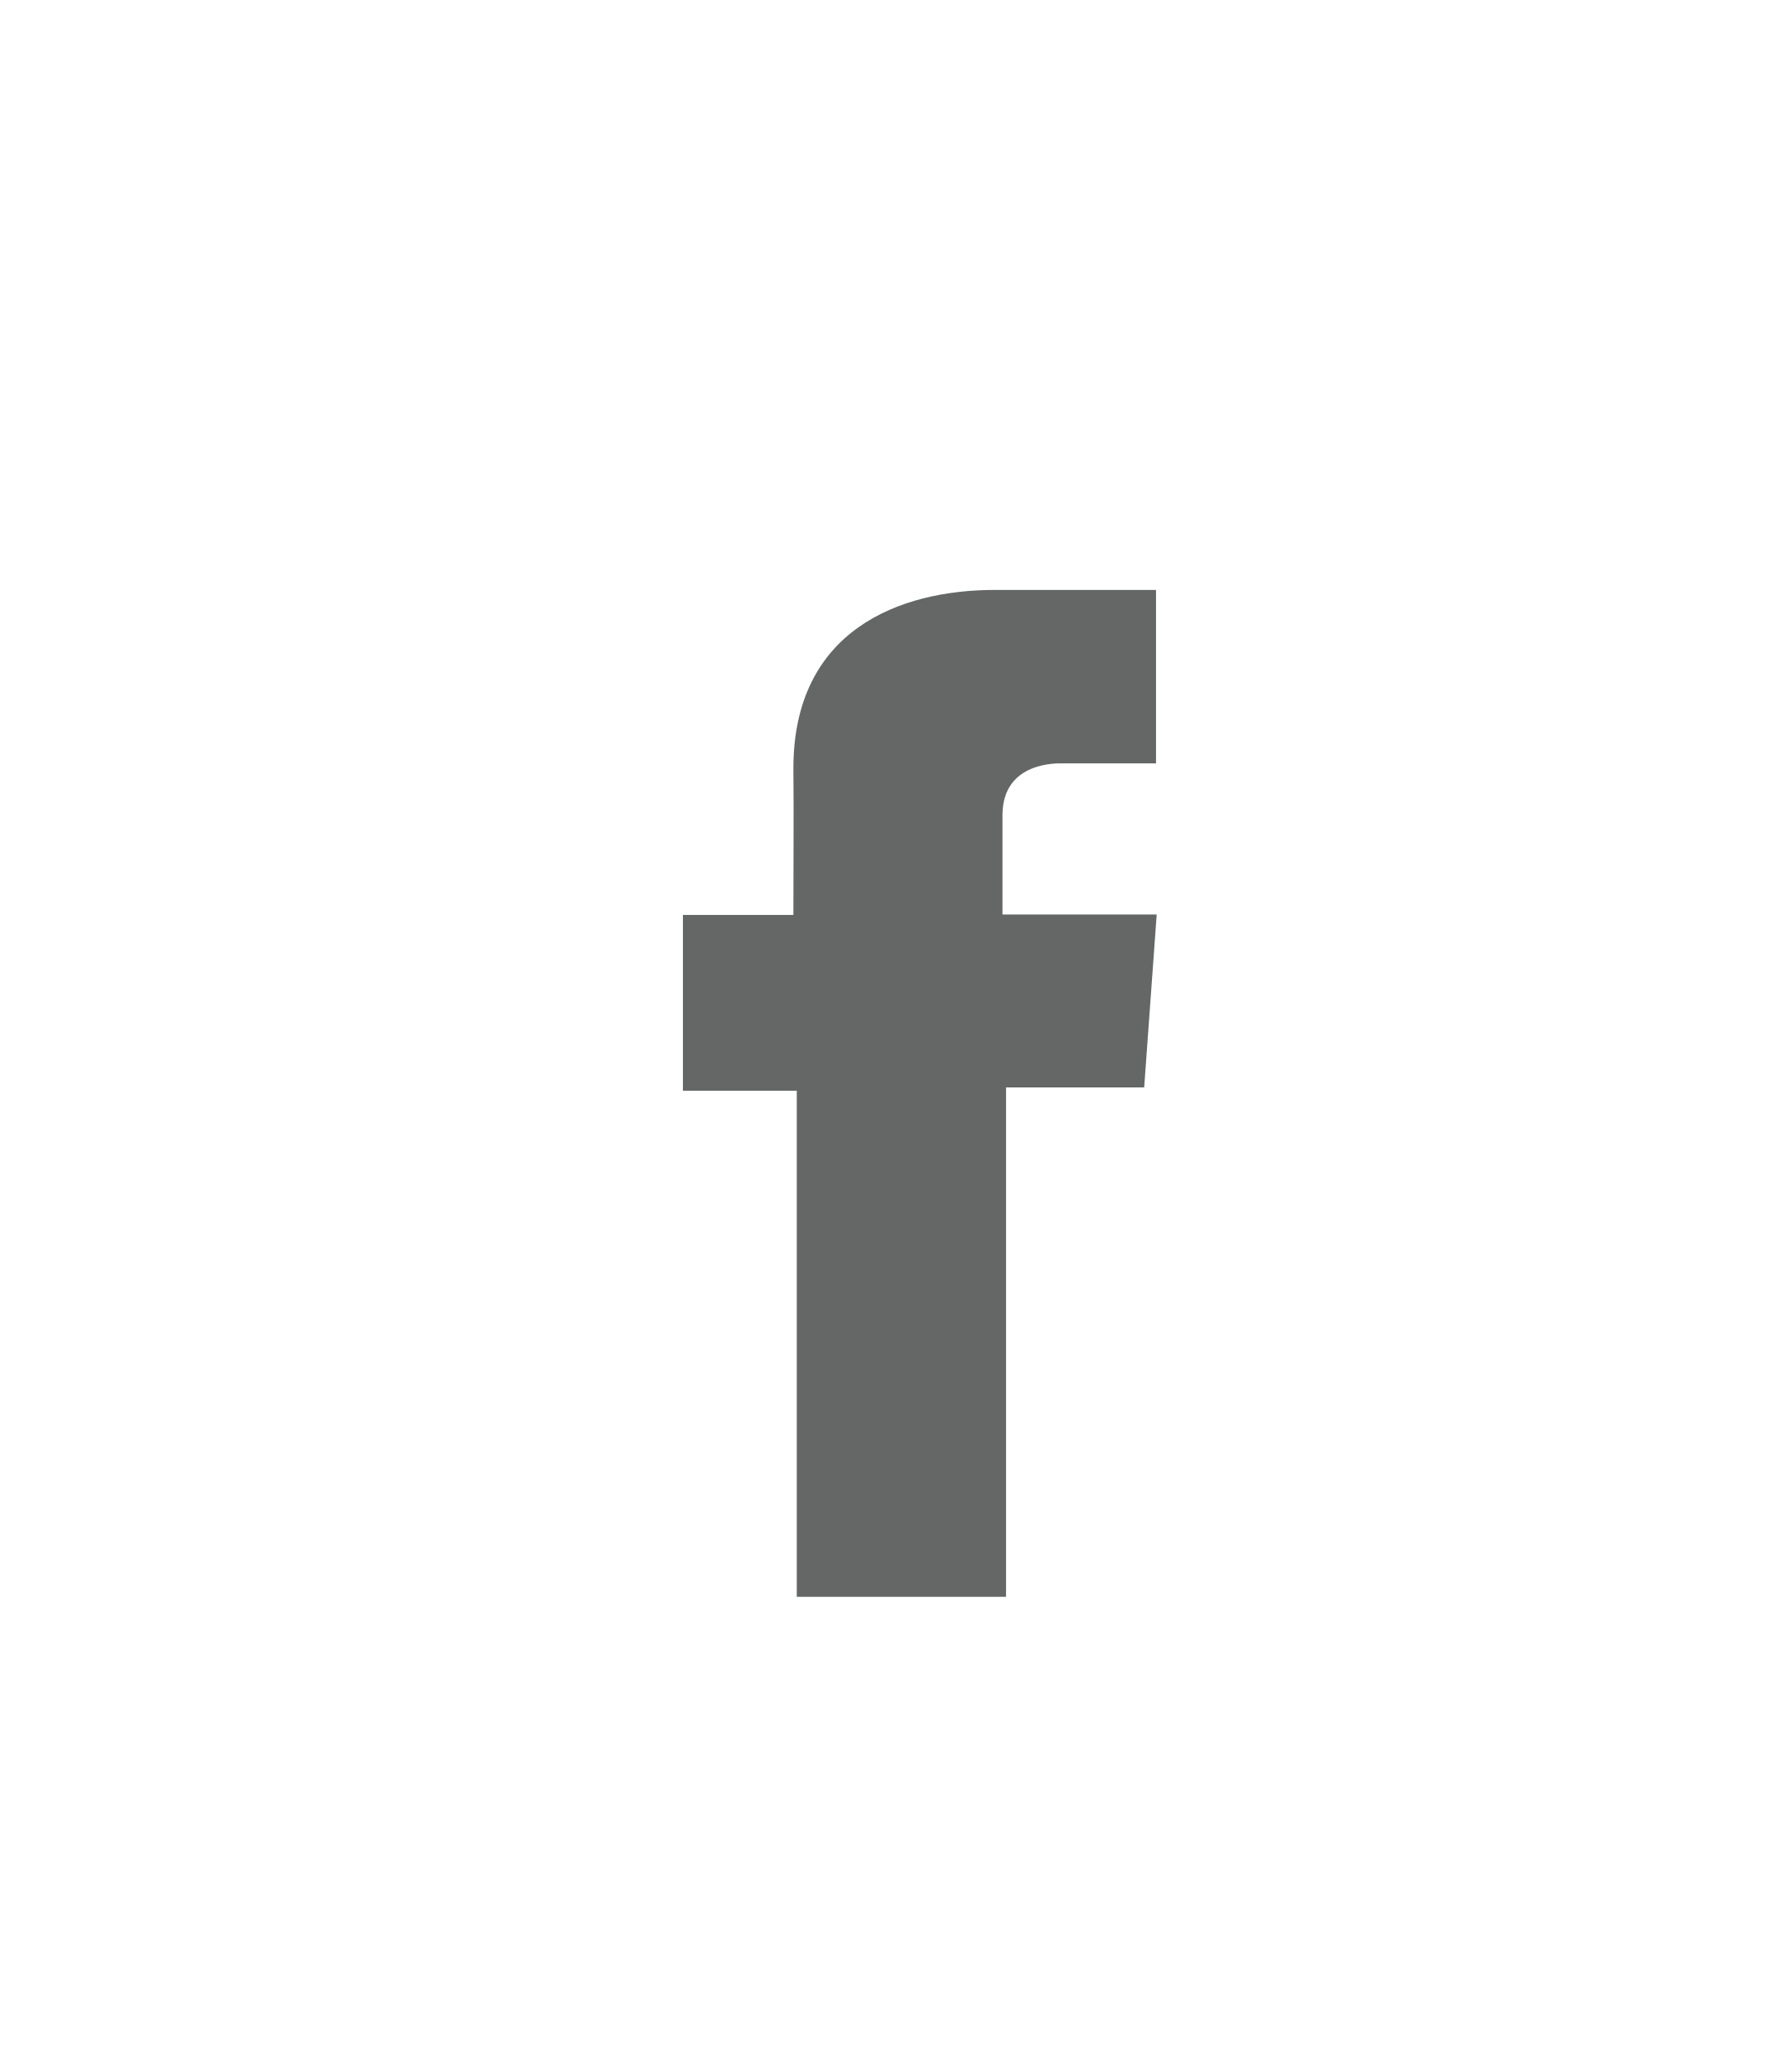
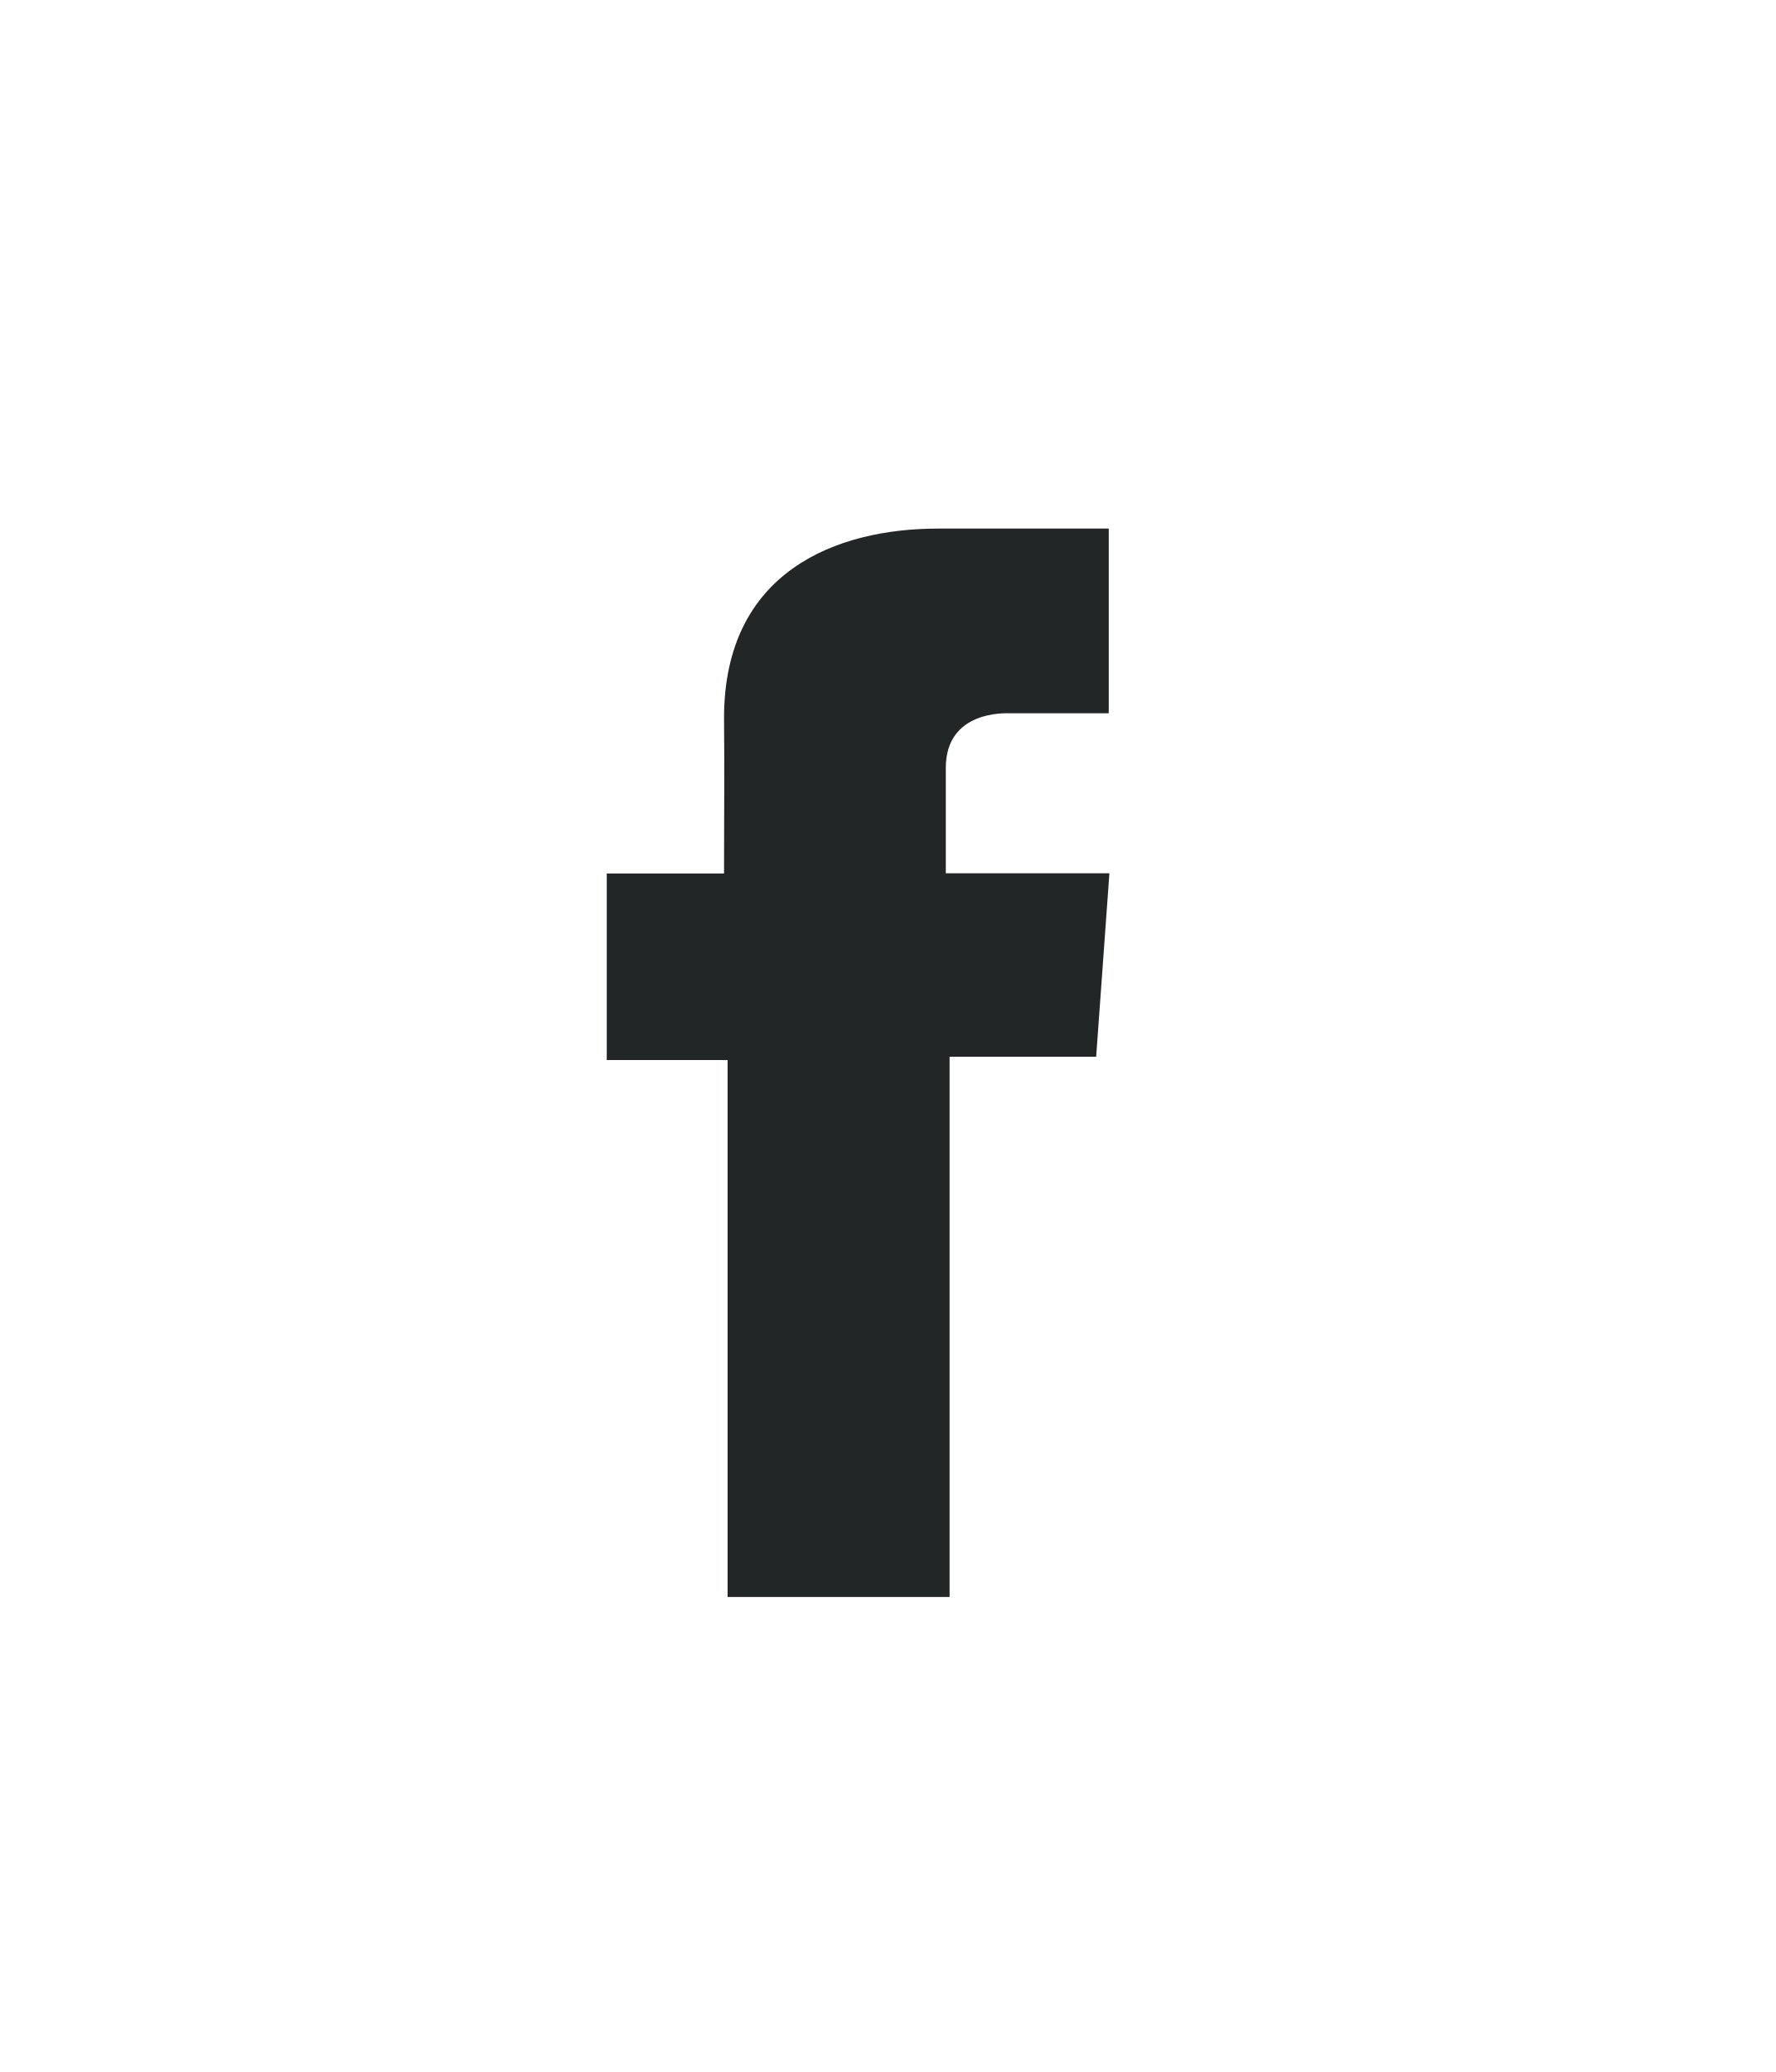
<svg xmlns="http://www.w3.org/2000/svg" width="24" height="28" viewBox="0 0 24 28">
-   <g id="fb" transform="translate(-1266 -57)" opacity="0.7">
-     <g id="Icon" transform="translate(1275.229 64.972)">
-       <path id="Path_707" data-name="Path 707" d="M331.294,92.677h-2.175c-1.291,0-2.726.543-2.726,2.413.006.652,0,1.276,0,1.979H324.9v2.376h1.539v6.839h2.828V99.4h1.867l.169-2.337h-2.084s0-1.04,0-1.342c0-.739.769-.7.815-.7.366,0,1.078,0,1.26,0V92.677Z" transform="translate(-324.9 -92.677)" fill="#232626" />
+   <g id="fb" transform="translate(-1266 -57)">
+     <g id="Icon" transform="translate(1274.2 64.143)">
+       <path id="Path_707" data-name="Path 707" d="M331.684,92.677h-2.307c-1.369,0-2.892.576-2.892,2.561.007.692,0,1.354,0,2.1H324.9v2.521h1.633v7.256h3v-7.3h1.981l.179-2.48h-2.211s0-1.1,0-1.423c0-.784.816-.739.865-.739.388,0,1.143,0,1.337,0v-2.49Z" transform="translate(-324.9 -92.677)" fill="#232626" />
    </g>
    <rect id="Rectangle_759" data-name="Rectangle 759" width="24" height="28" transform="translate(1266 57)" fill="none" />
  </g>
</svg>
